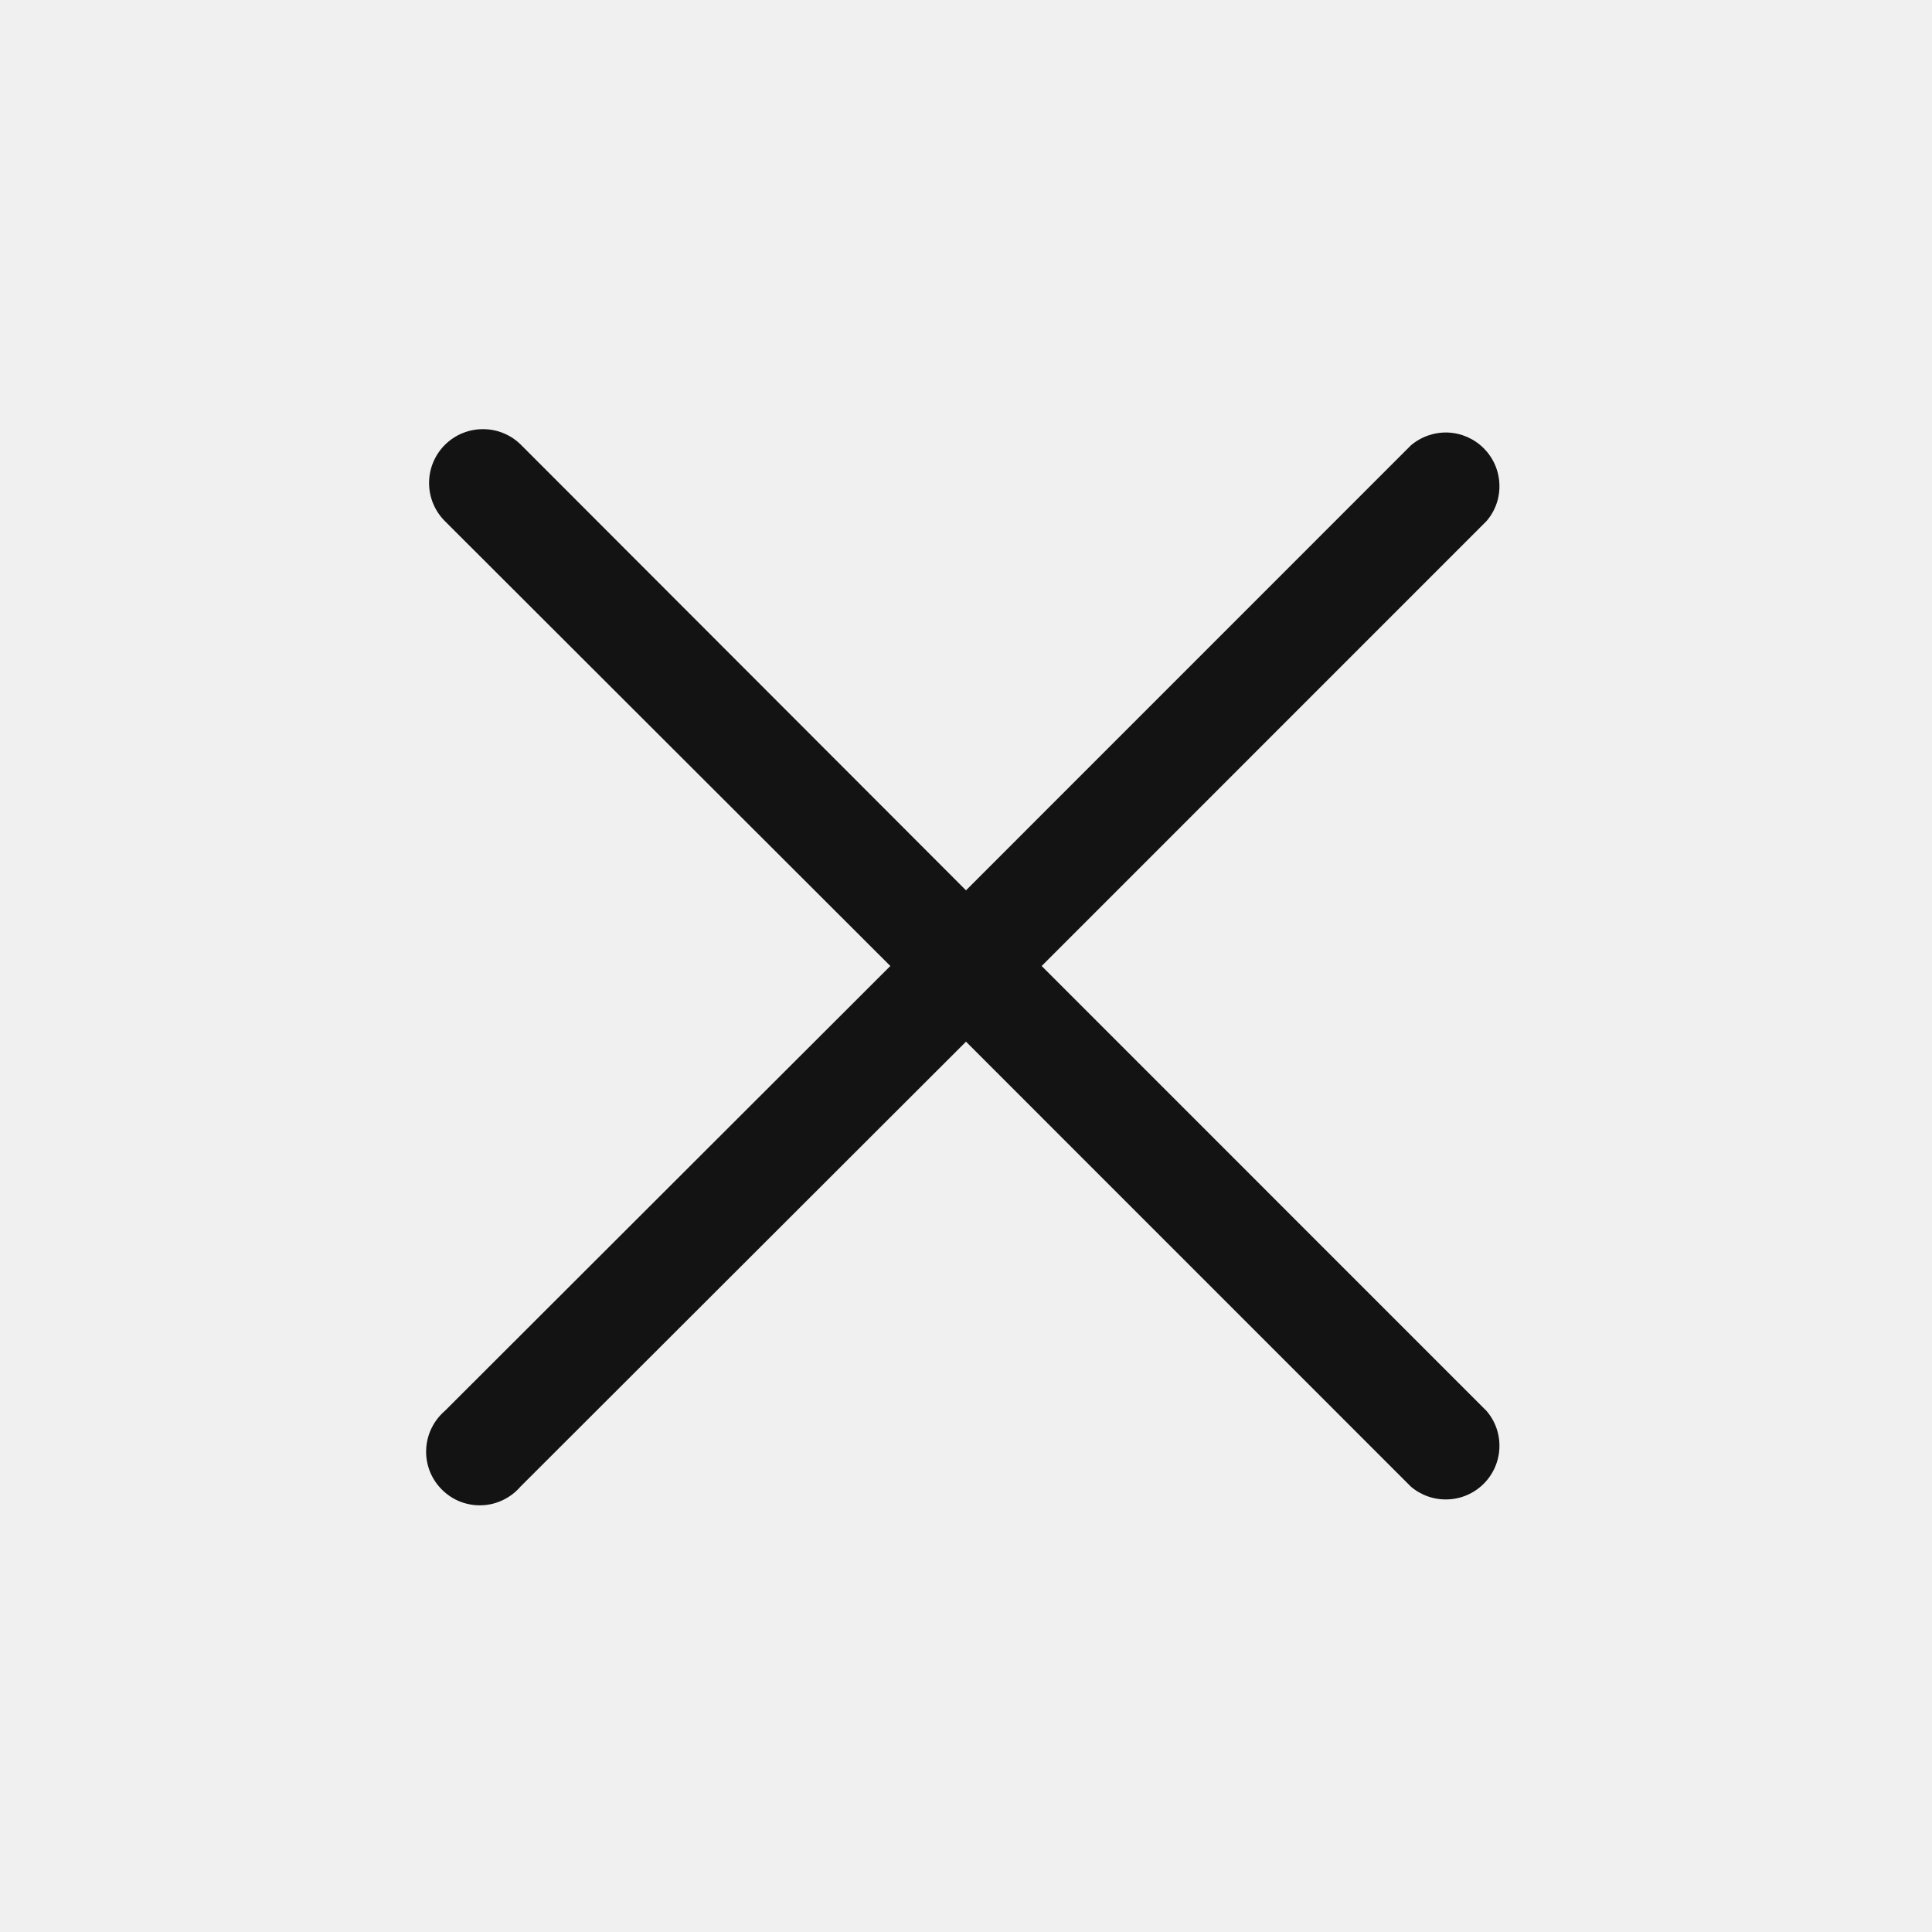
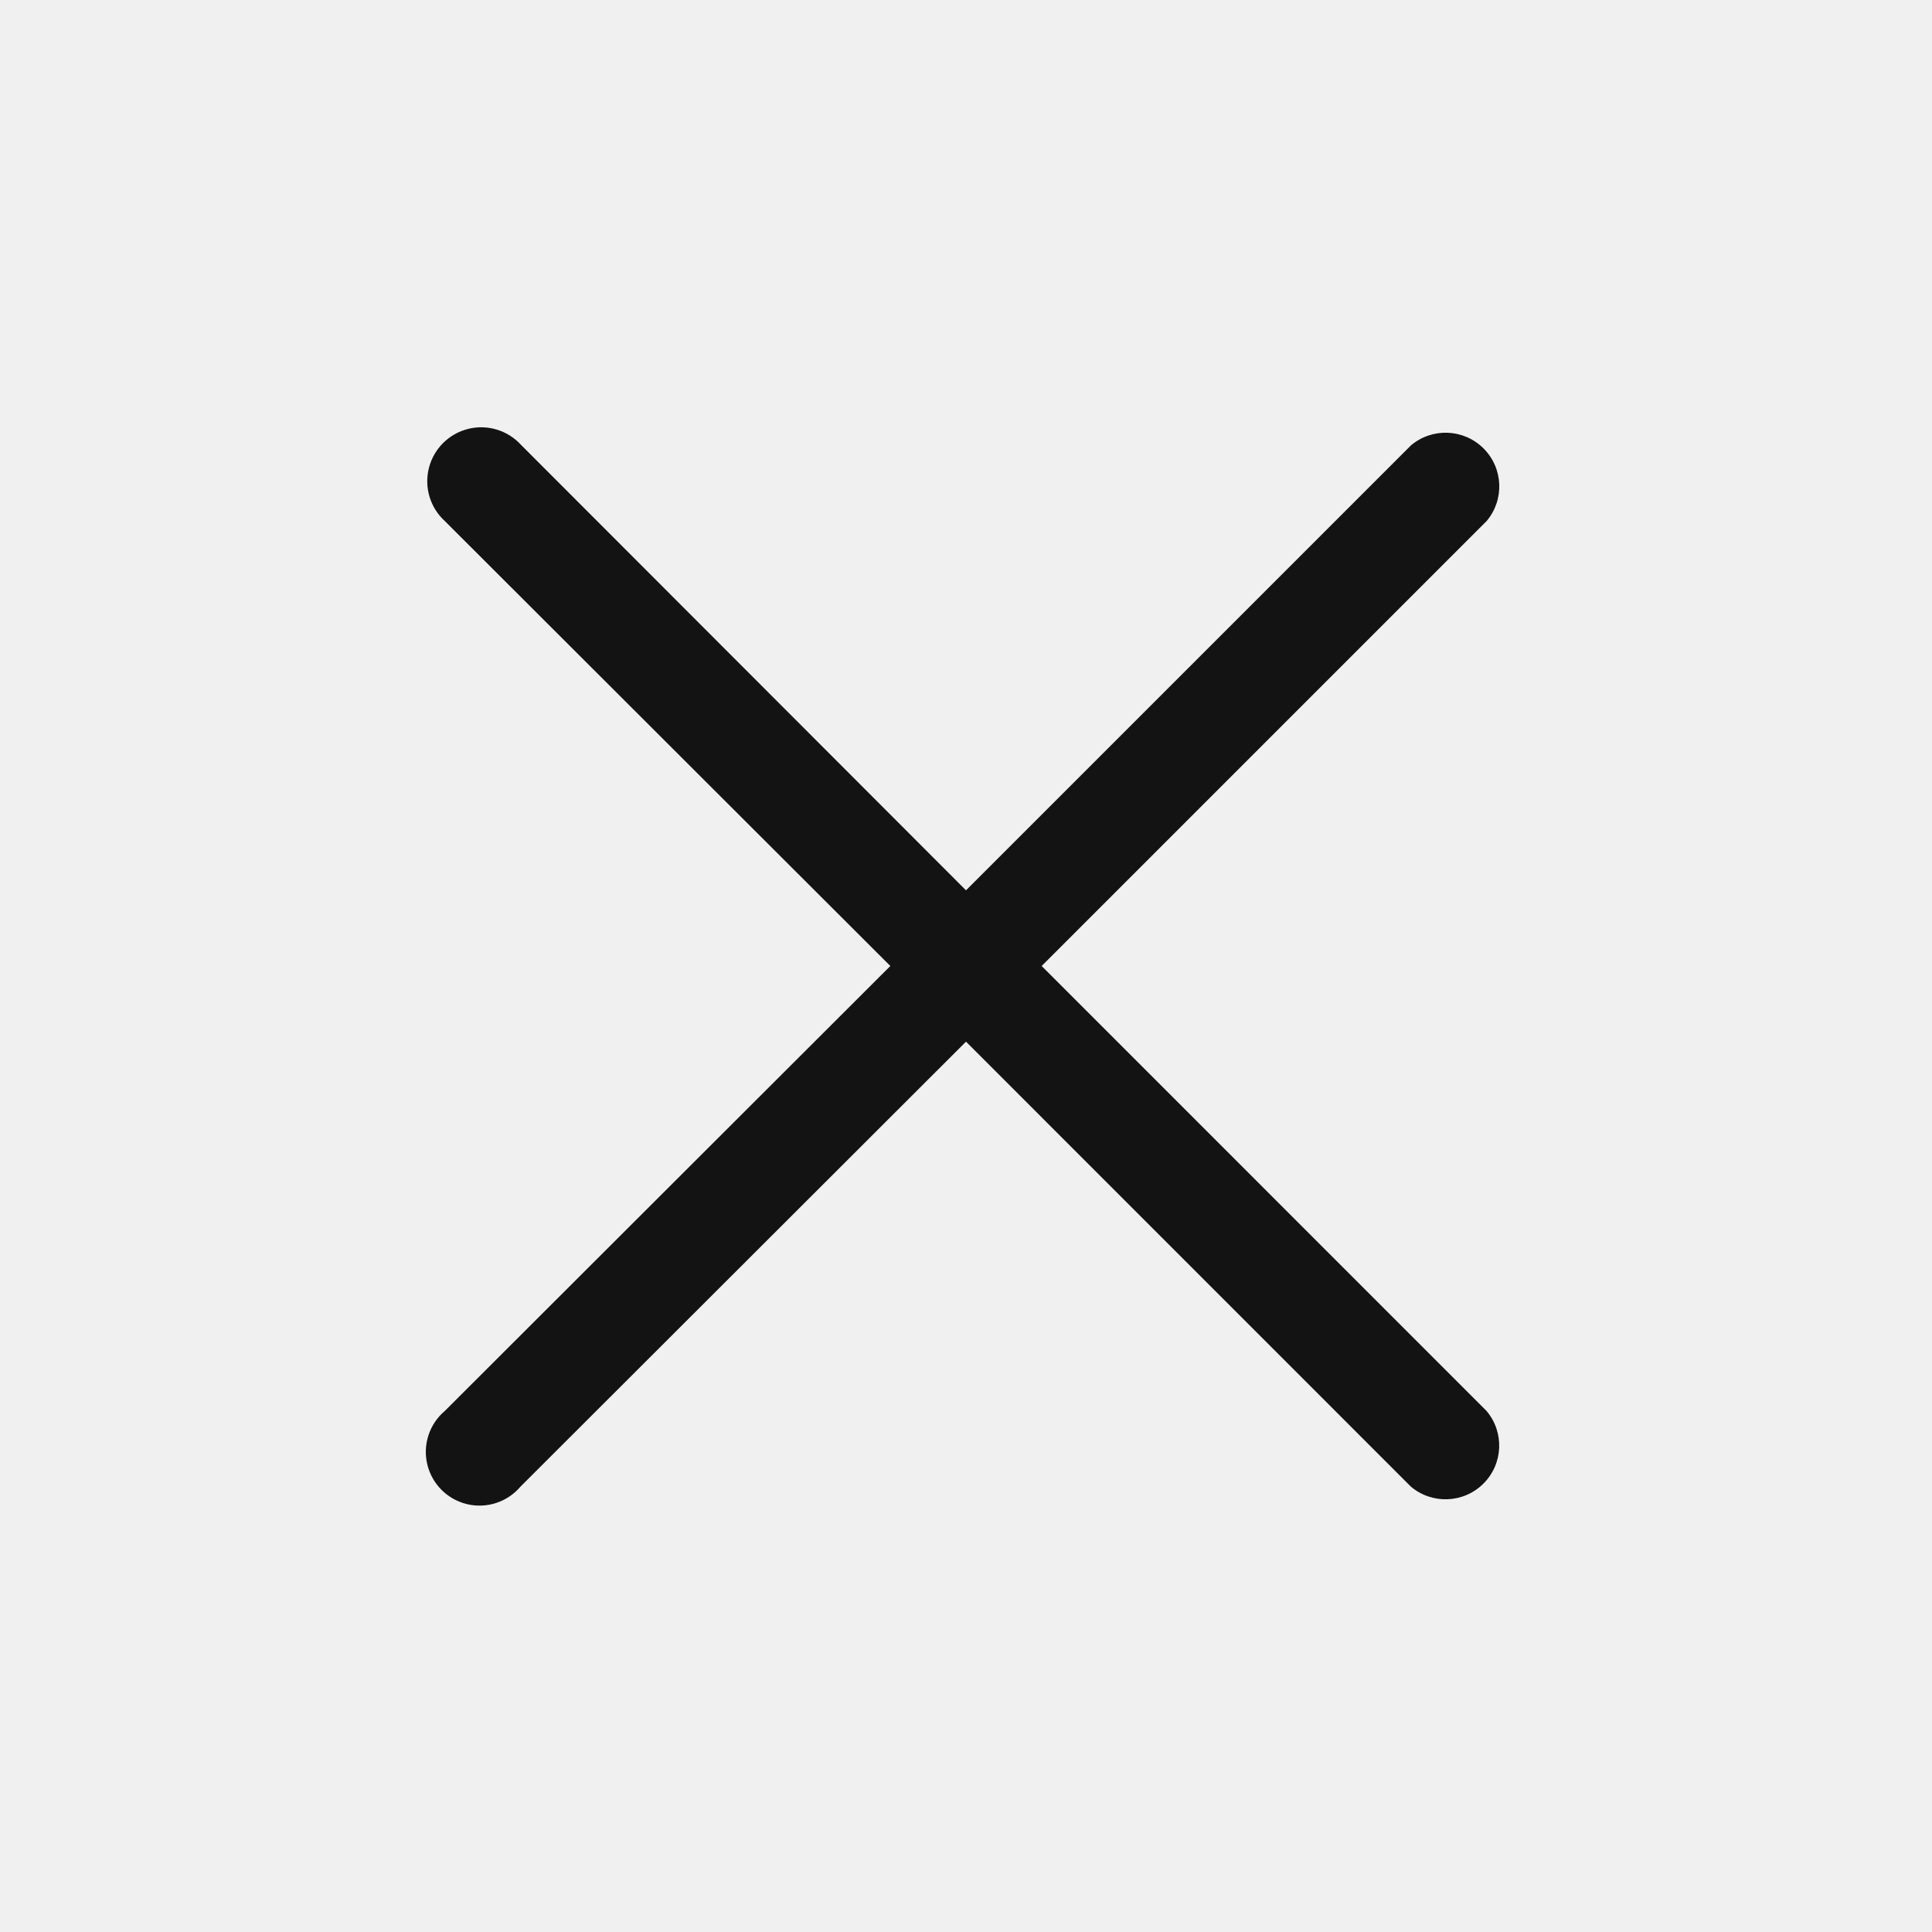
- <svg xmlns="http://www.w3.org/2000/svg" width="24" height="24" viewBox="0 0 24 24" fill="none">
-   <g clip-path="url(#clip0_10674_17407)">
-     <path d="M12.94 12L18.466 6.473C18.576 6.346 18.633 6.182 18.626 6.014C18.62 5.846 18.55 5.687 18.431 5.568C18.313 5.45 18.154 5.38 17.986 5.373C17.818 5.367 17.654 5.424 17.526 5.533L12 11.06L6.473 5.527C6.348 5.401 6.177 5.331 6 5.331C5.822 5.331 5.652 5.401 5.526 5.527C5.401 5.652 5.33 5.822 5.33 6C5.33 6.178 5.401 6.348 5.526 6.473L11.06 12L5.526 17.527C5.457 17.586 5.4 17.66 5.36 17.743C5.32 17.825 5.298 17.915 5.294 18.007C5.29 18.099 5.306 18.191 5.339 18.276C5.373 18.362 5.424 18.439 5.489 18.504C5.554 18.569 5.631 18.62 5.717 18.654C5.802 18.687 5.894 18.703 5.986 18.699C6.078 18.696 6.168 18.673 6.25 18.633C6.333 18.593 6.407 18.536 6.466 18.467L12 12.94L17.526 18.467C17.654 18.576 17.818 18.633 17.986 18.626C18.154 18.62 18.313 18.55 18.431 18.432C18.55 18.313 18.62 18.154 18.626 17.986C18.633 17.818 18.576 17.654 18.466 17.527L12.94 12Z" fill="#131313" />
+ <svg xmlns="http://www.w3.org/2000/svg" width="24" height="24" fill="none">
+   <g clip-path="url(#a)">
+     <path fill="#131313" d="m12.94 12 5.527-5.527a.667.667 0 0 0-.94-.94L12 11.06 6.473 5.527a.67.67 0 1 0-.947.946L11.06 12l-5.534 5.527a.667.667 0 1 0 .94.94L12 12.94l5.526 5.527a.667.667 0 0 0 .94-.94L12.94 12Z" />
  </g>
  <defs>
-     <clipPath id="clip0_10674_17407">
-       <rect width="24" height="24" fill="white" />
+     <clipPath id="a">
+       <path fill="#fff" d="M0 0h24v24H0z" />
    </clipPath>
  </defs>
</svg>
